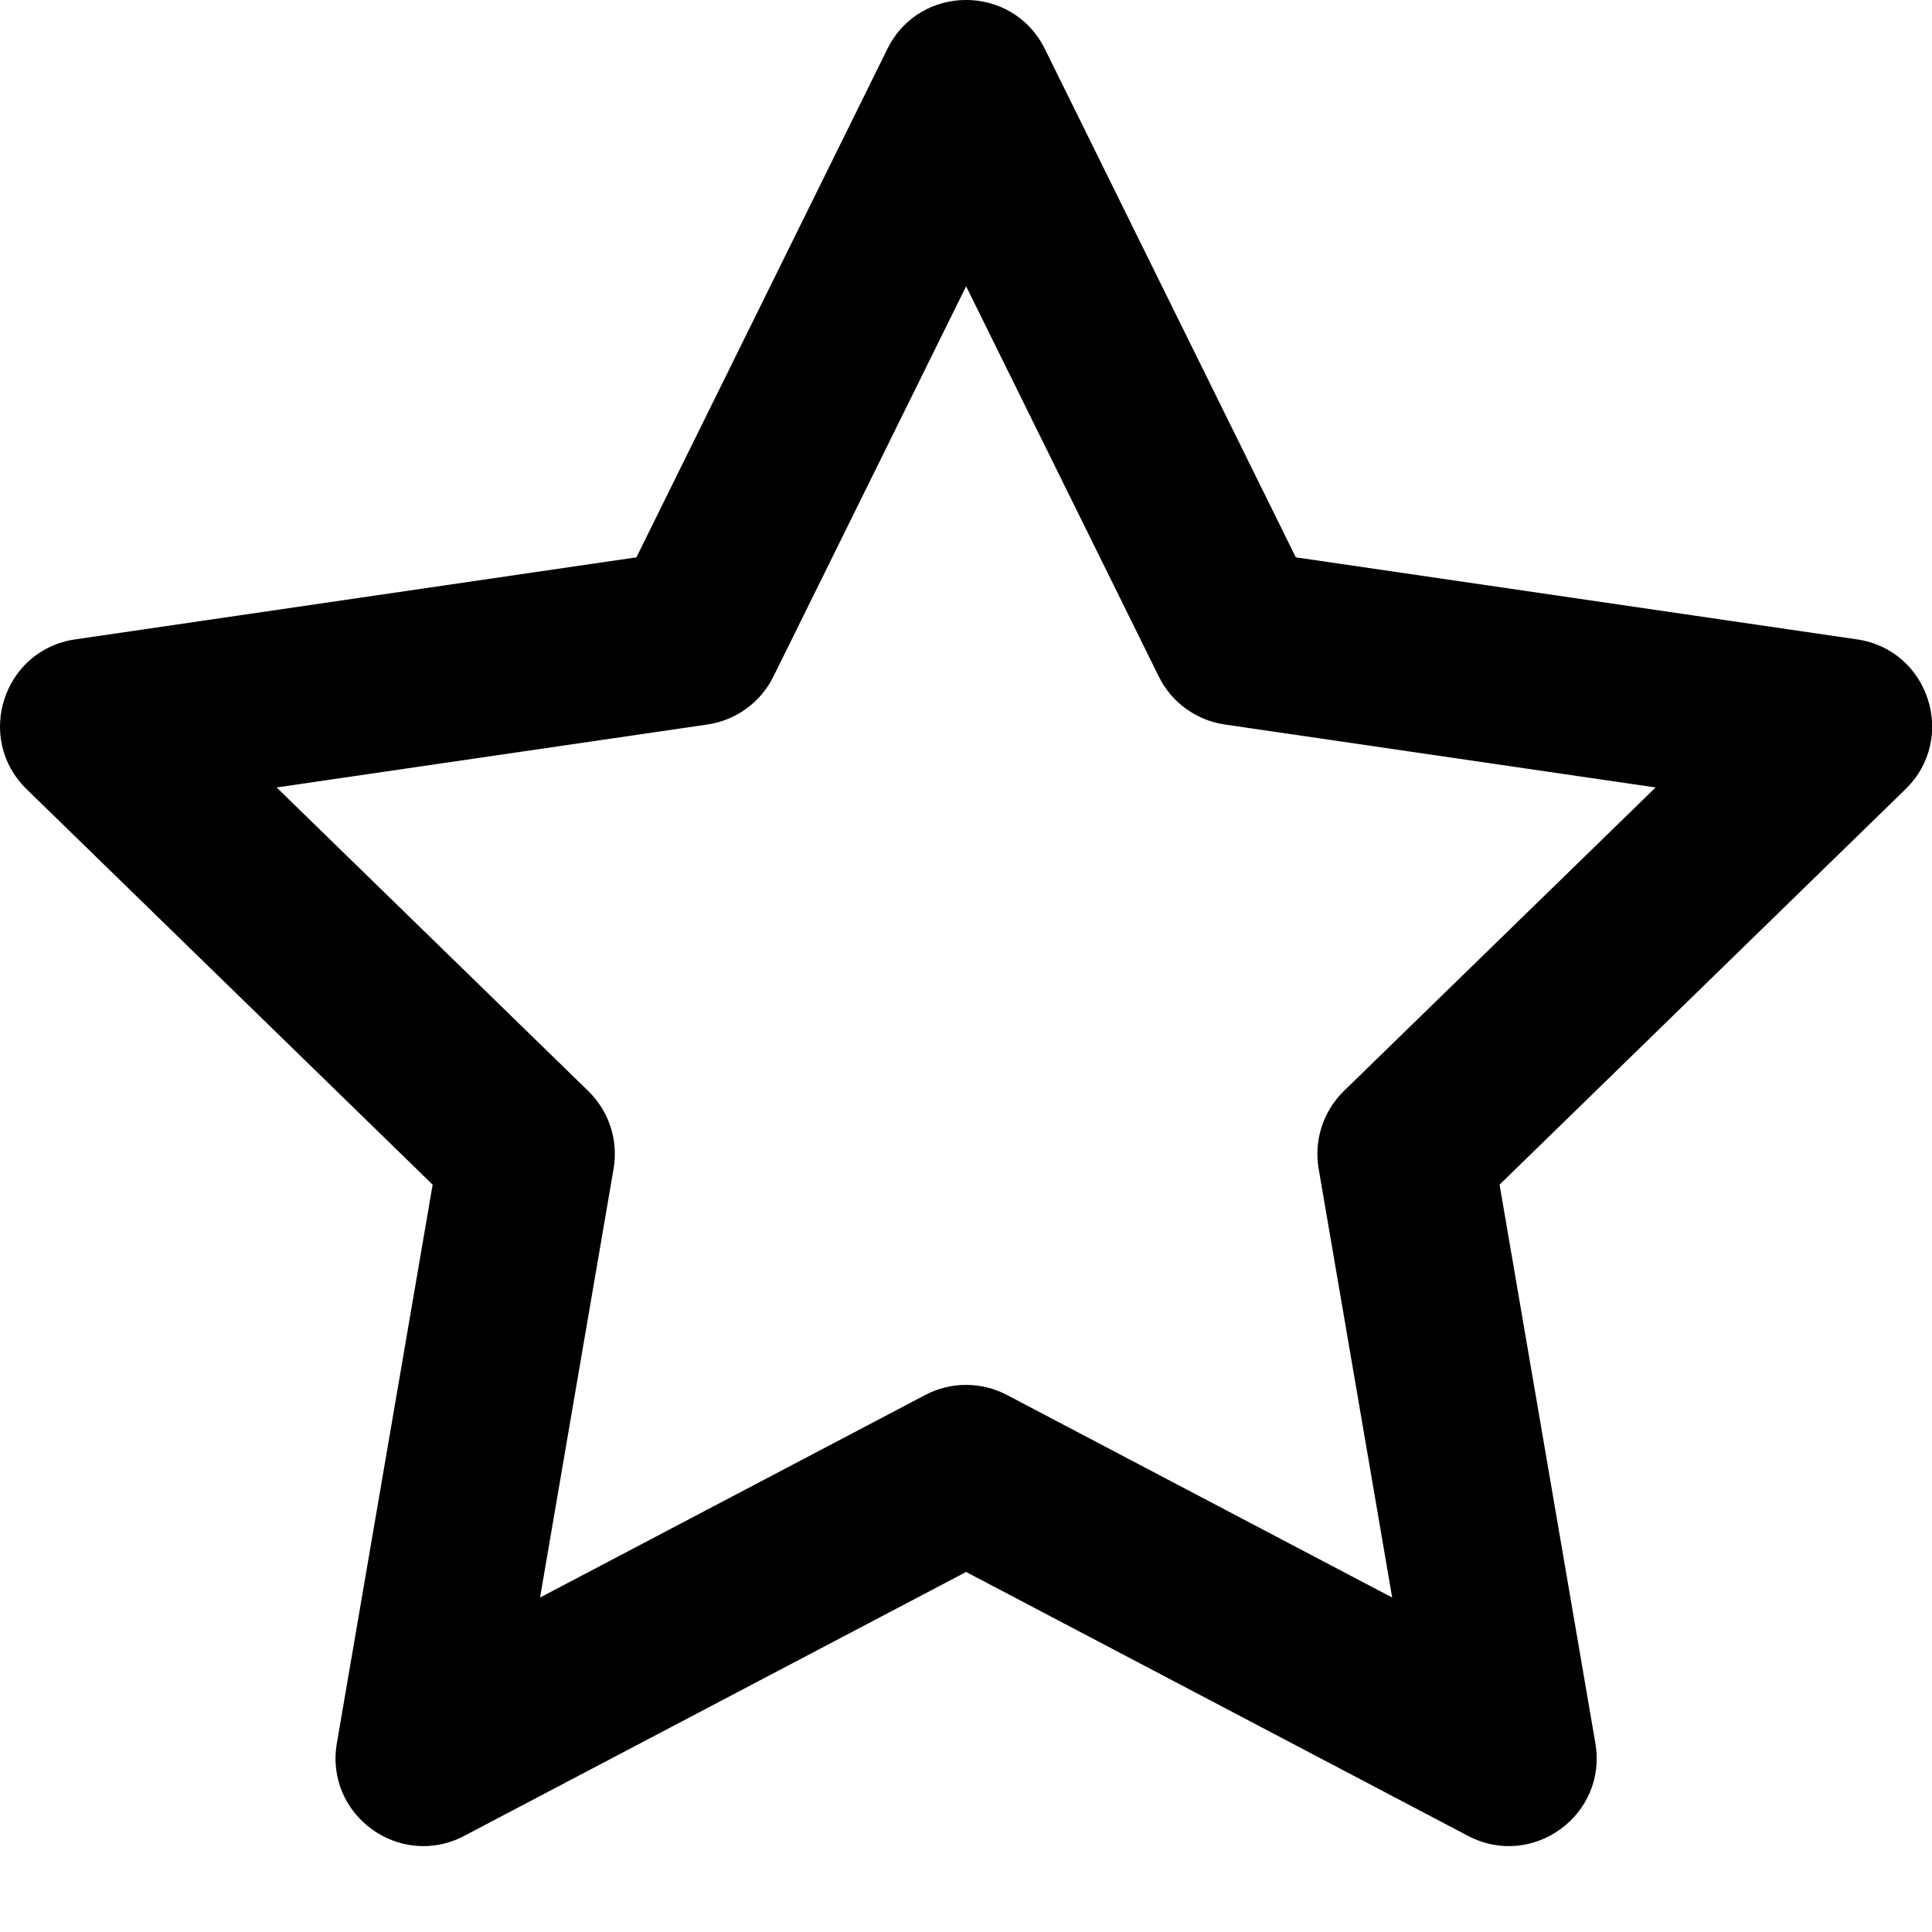
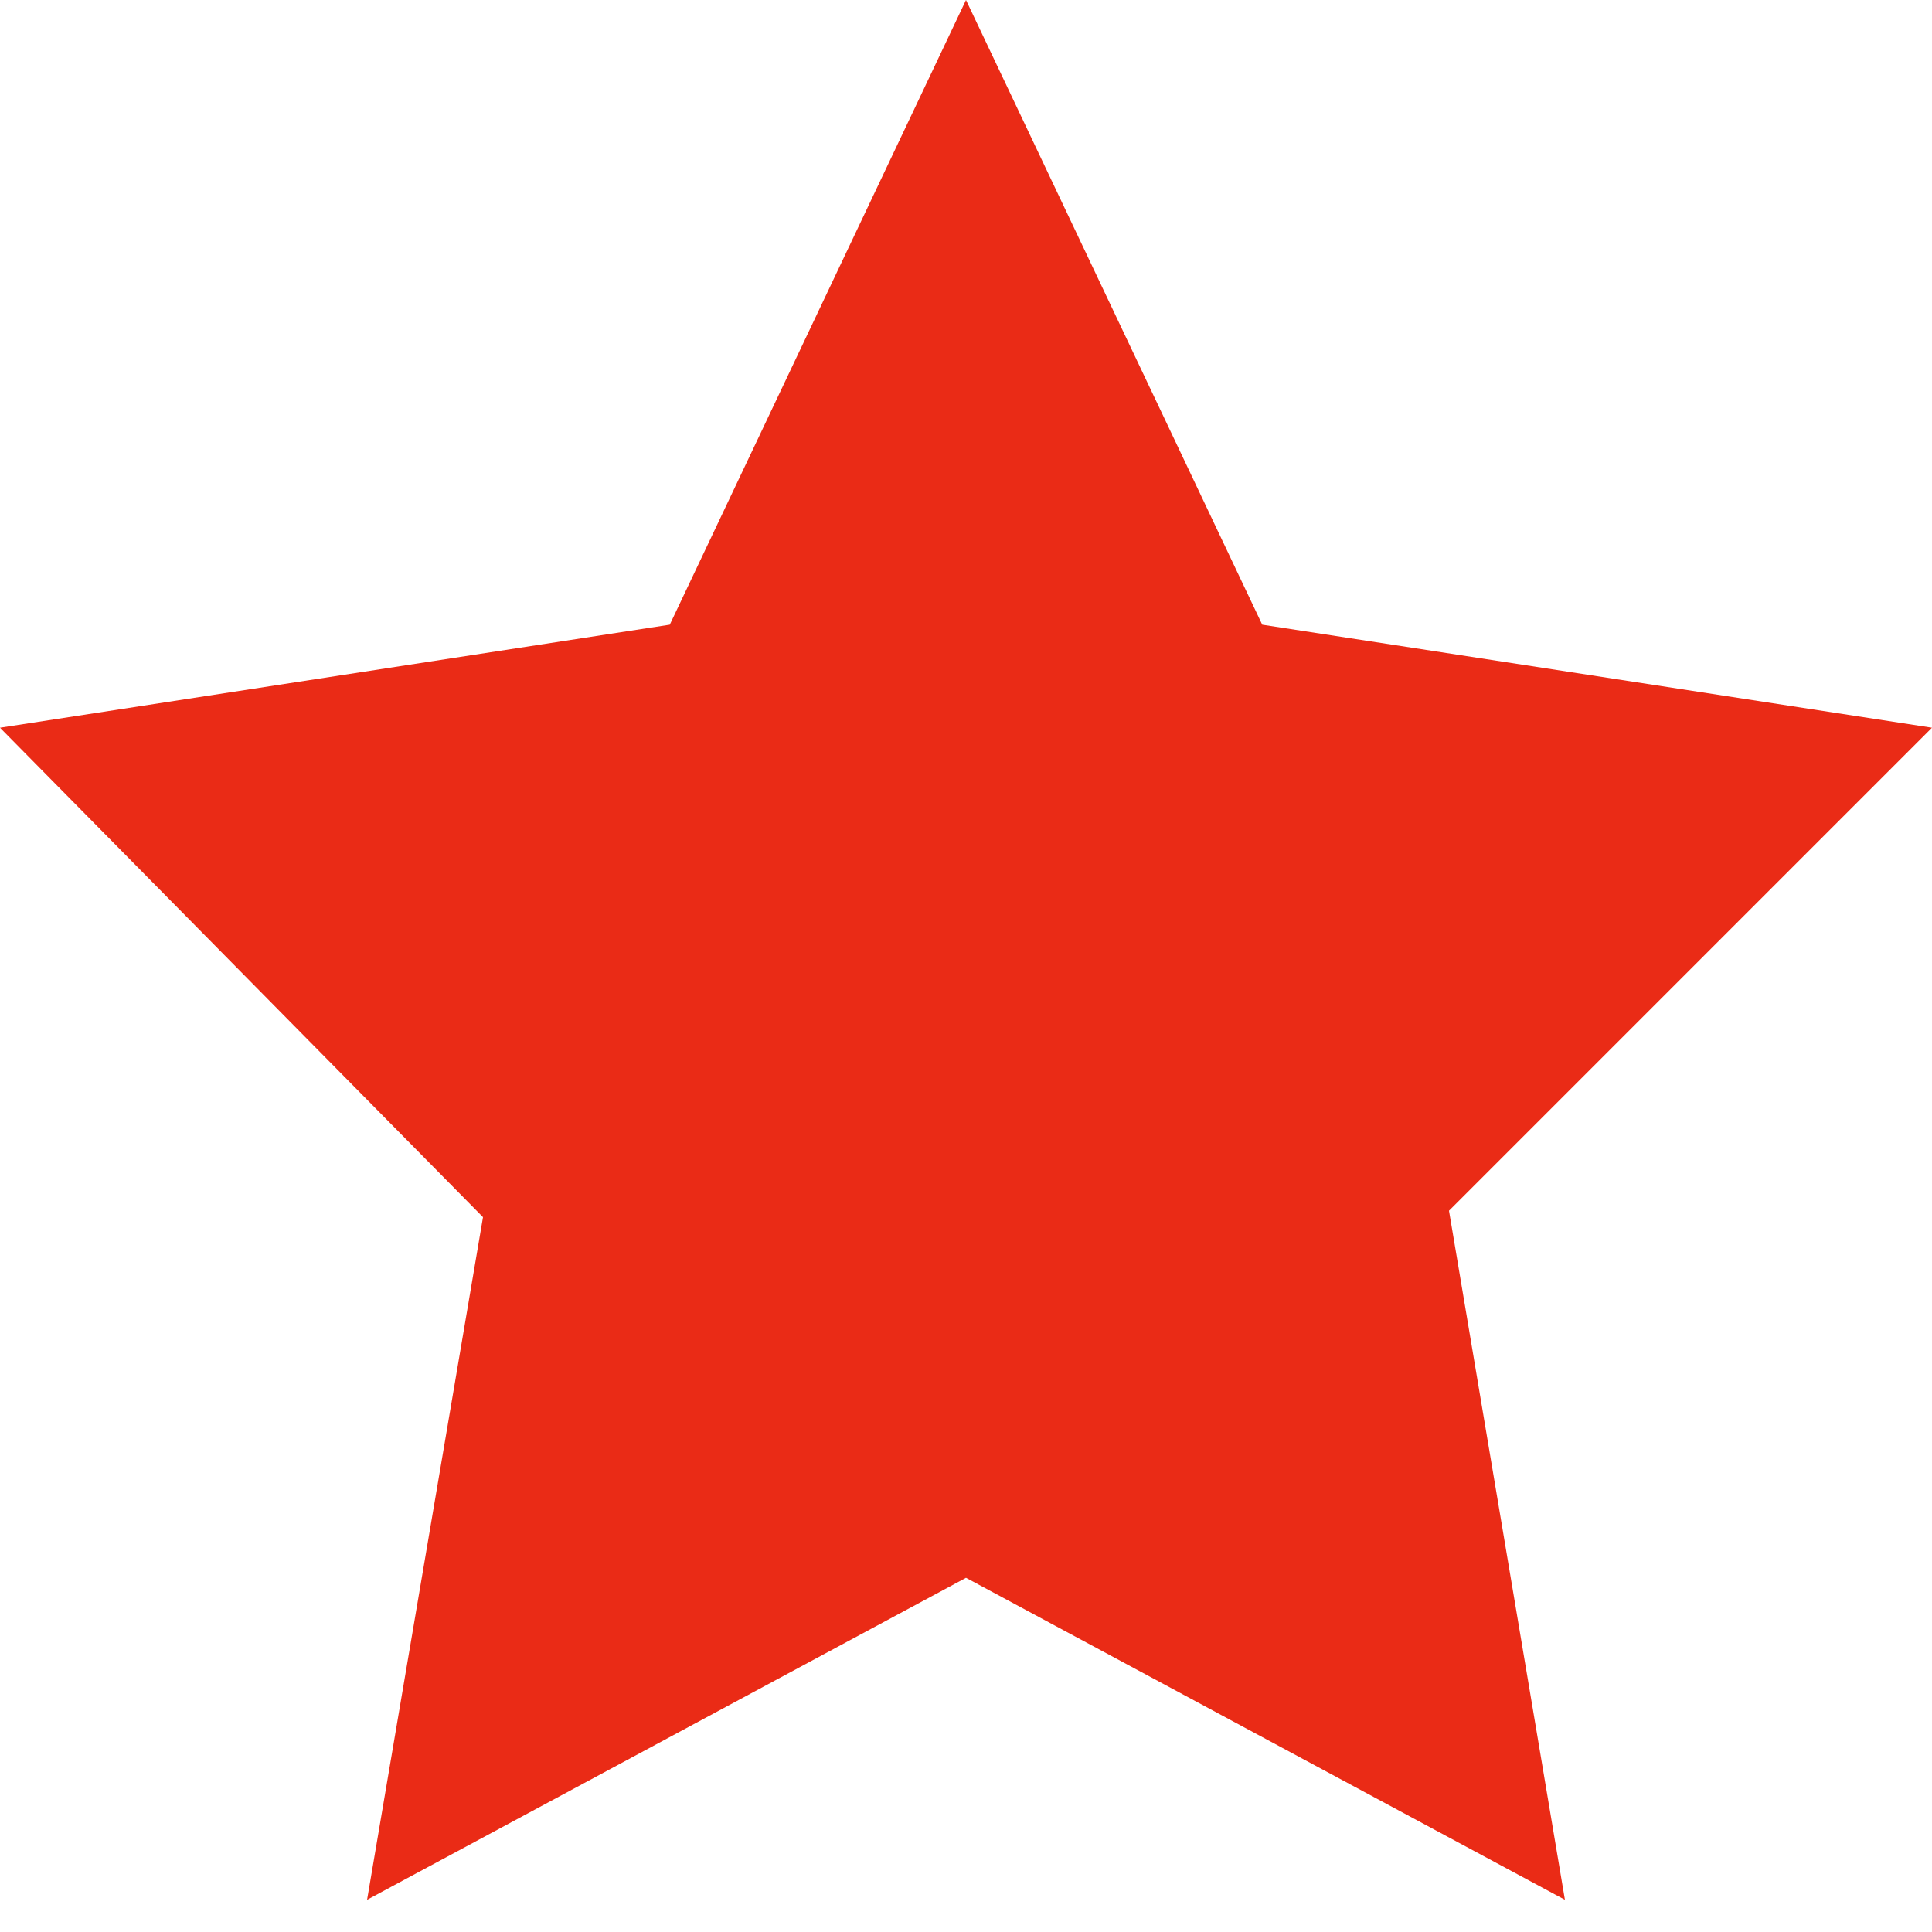
- <svg xmlns="http://www.w3.org/2000/svg" width="17px" height="17px" viewBox="0 0 17 17" version="1.1">
-   <defs />
-   <g id="UI_desktop" stroke="none" stroke-width="1" fill-rule="evenodd">
-     <g id="UI_LEKKI" transform="translate(-450, -1072)" fill-rule="nonzero">
-       <g id="ICON" transform="translate(48, 1071)">
-         <path d="M408.806,6.952 C408.694,7.18 408.476,7.338 408.225,7.375 L404.434,7.929 L407.176,10.6 C407.359,10.778 407.442,11.033 407.399,11.284 L406.752,15.057 L410.141,13.275 C410.366,13.156 410.635,13.156 410.861,13.275 L414.25,15.057 L413.603,11.284 C413.56,11.033 413.643,10.778 413.825,10.6 L416.568,7.929 L412.777,7.375 C412.525,7.338 412.308,7.18 412.196,6.952 L410.501,3.519 L408.806,6.952 Z M407.6,5.904 L409.808,1.431 C410.091,0.856 410.91,0.856 411.194,1.431 L413.402,5.904 L418.34,6.626 C418.973,6.718 419.226,7.497 418.767,7.944 L415.195,11.424 L416.038,16.339 C416.146,16.971 415.484,17.452 414.917,17.154 L410.501,14.832 L406.085,17.154 C405.518,17.452 404.856,16.971 404.964,16.339 L405.807,11.424 L402.234,7.944 C401.776,7.497 402.028,6.718 402.662,6.626 L407.6,5.904 Z" id="Shape" />
-       </g>
-     </g>
+ <svg xmlns="http://www.w3.org/2000/svg" version="1.1" id="Layer_1" x="0px" y="0px" viewBox="0 0 30 30" style="enable-background:new 0 0 30 30;" xml:space="preserve">
+   <style type="text/css">
+ 	.st0{fill:#EA2B16;}
+ </style>
+   <g>
+     <path class="st0" d="M30,11.3L19.6,9.7L15,0l-4.6,9.7L0,11.3l7.5,7.6L5.7,29.5l9.3-5l9.3,5l-1.8-10.7L30,11.3 M68,11.3L57.6,9.7   L53,0l-4.6,9.7L38,11.3l7.5,7.6l-1.8,10.7l9.3-5l9.3,5l-1.8-10.7L68,11.3 M107,11.3L96.6,9.7L92,0l-4.6,9.7L77,11.3l7.5,7.6   l-1.8,10.7l9.3-5l9.3,5l-1.8-10.7L107,11.3 M145,11.3l-10.4-1.6L130,0l-4.6,9.7L115,11.3l7.5,7.6l-1.8,10.7l9.3-5l9.3,5l-1.8-10.7   L145,11.3" />
  </g>
</svg>
